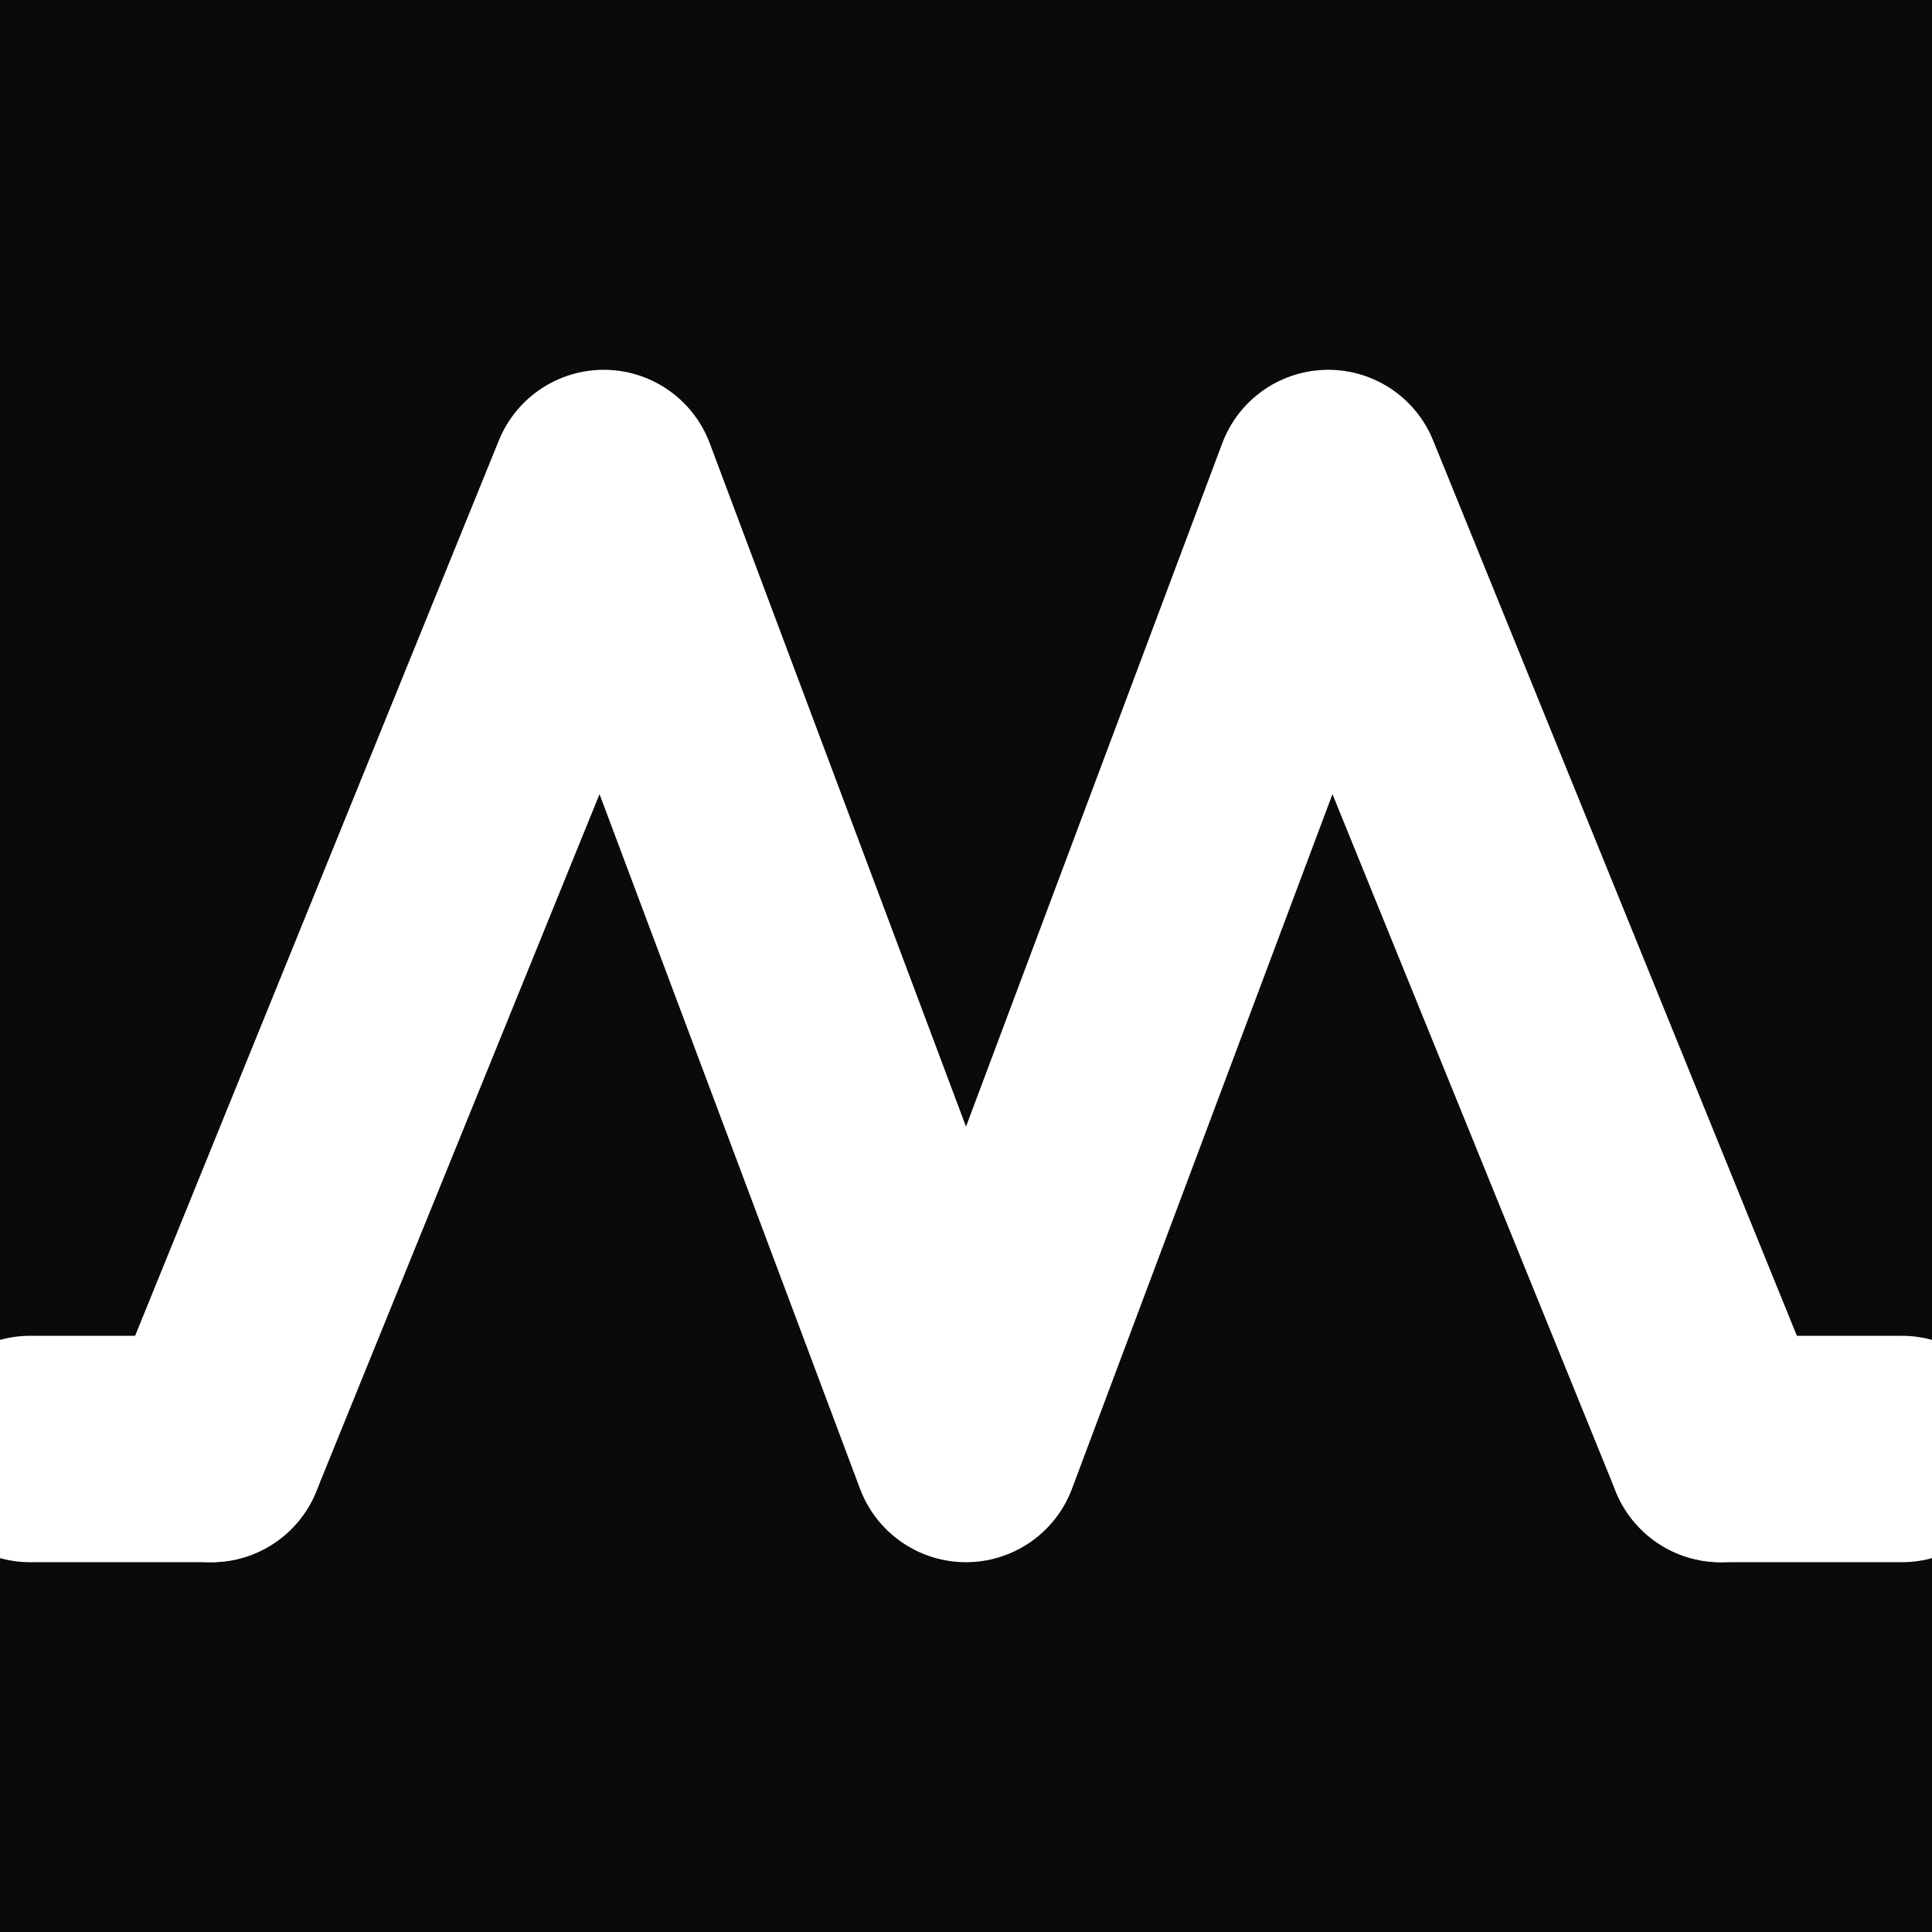
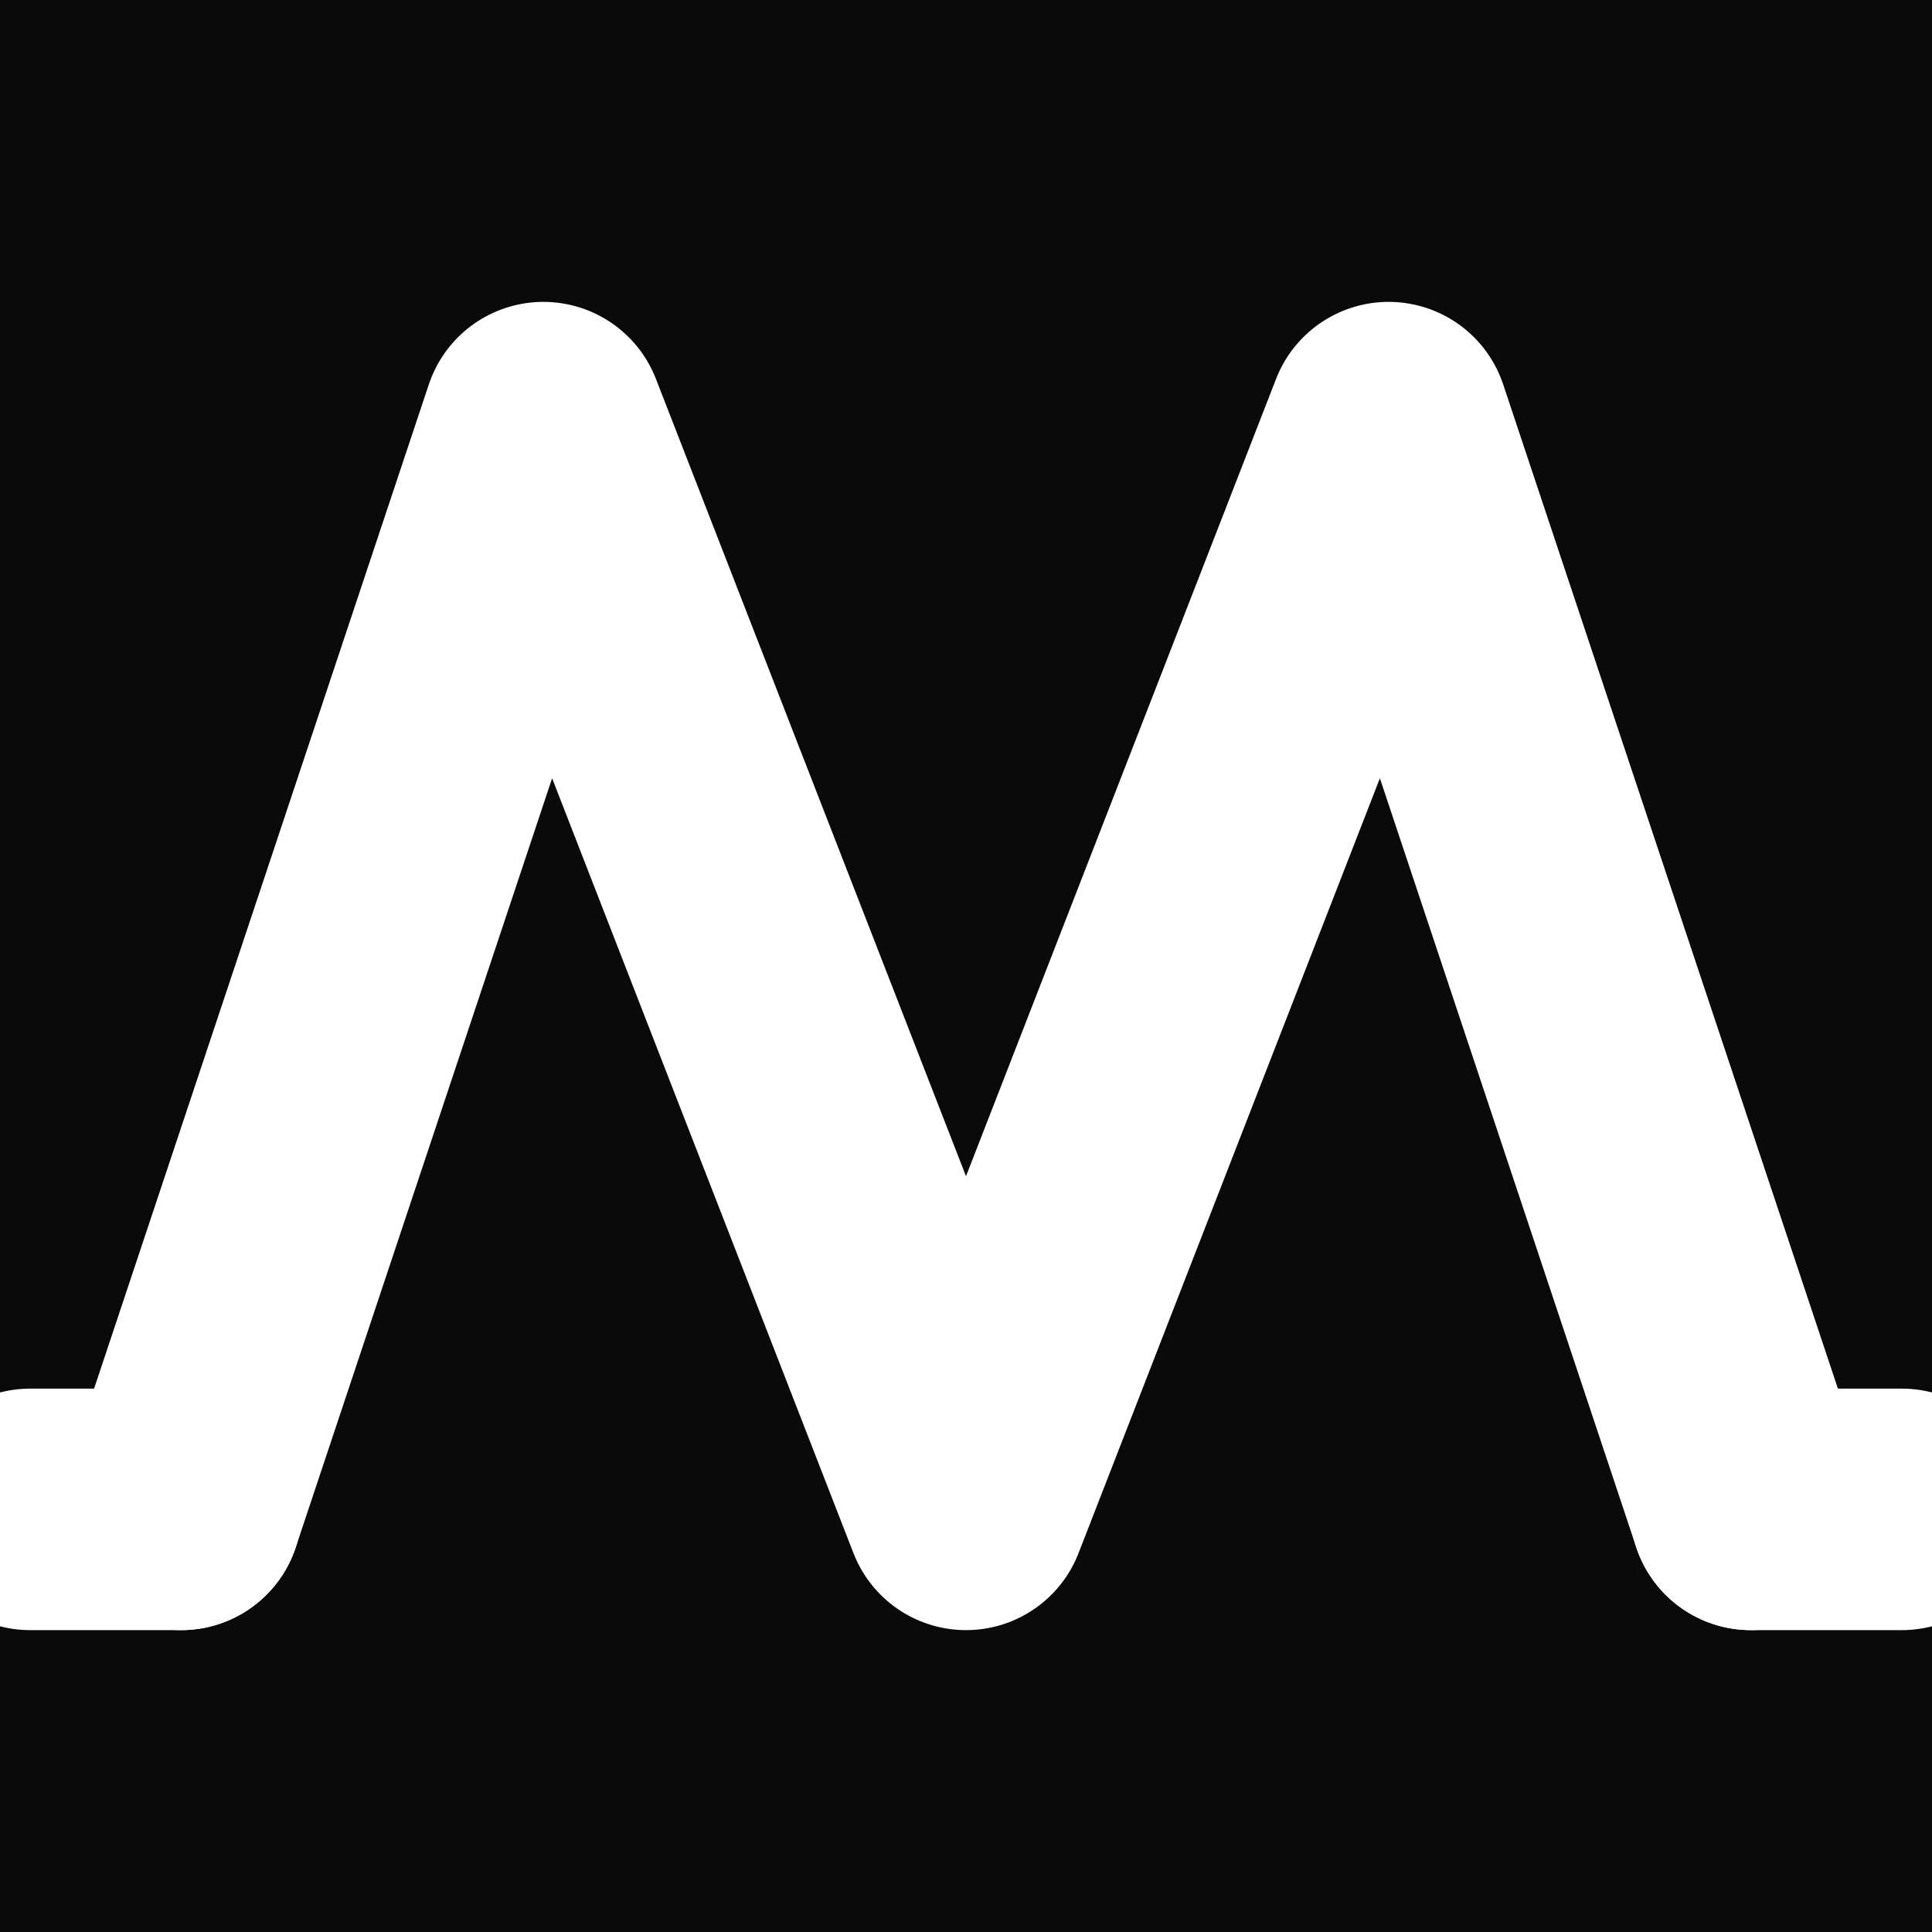
<svg xmlns="http://www.w3.org/2000/svg" viewBox="0 0 64 64">
  <rect width="64" height="64" fill="#0a0a0a" />
-   <path d="M7 48 L20 16 L32 48 L44 16 L57 48" fill="none" stroke="white" stroke-width="7.5" stroke-linecap="round" stroke-linejoin="round" />
-   <line x1="1" y1="48" x2="7" y2="48" stroke="white" stroke-width="7.5" stroke-linecap="round" />
-   <line x1="57" y1="48" x2="63" y2="48" stroke="white" stroke-width="7.5" stroke-linecap="round" />
+   <path d="M6 50 L18 14 L32 50 L46 14 L58 50" fill="none" stroke="white" stroke-width="8" stroke-linecap="round" stroke-linejoin="round" />
+   <line x1="1" y1="50" x2="6" y2="50" stroke="white" stroke-width="8" stroke-linecap="round" />
+   <line x1="58" y1="50" x2="63" y2="50" stroke="white" stroke-width="8" stroke-linecap="round" />
</svg>
